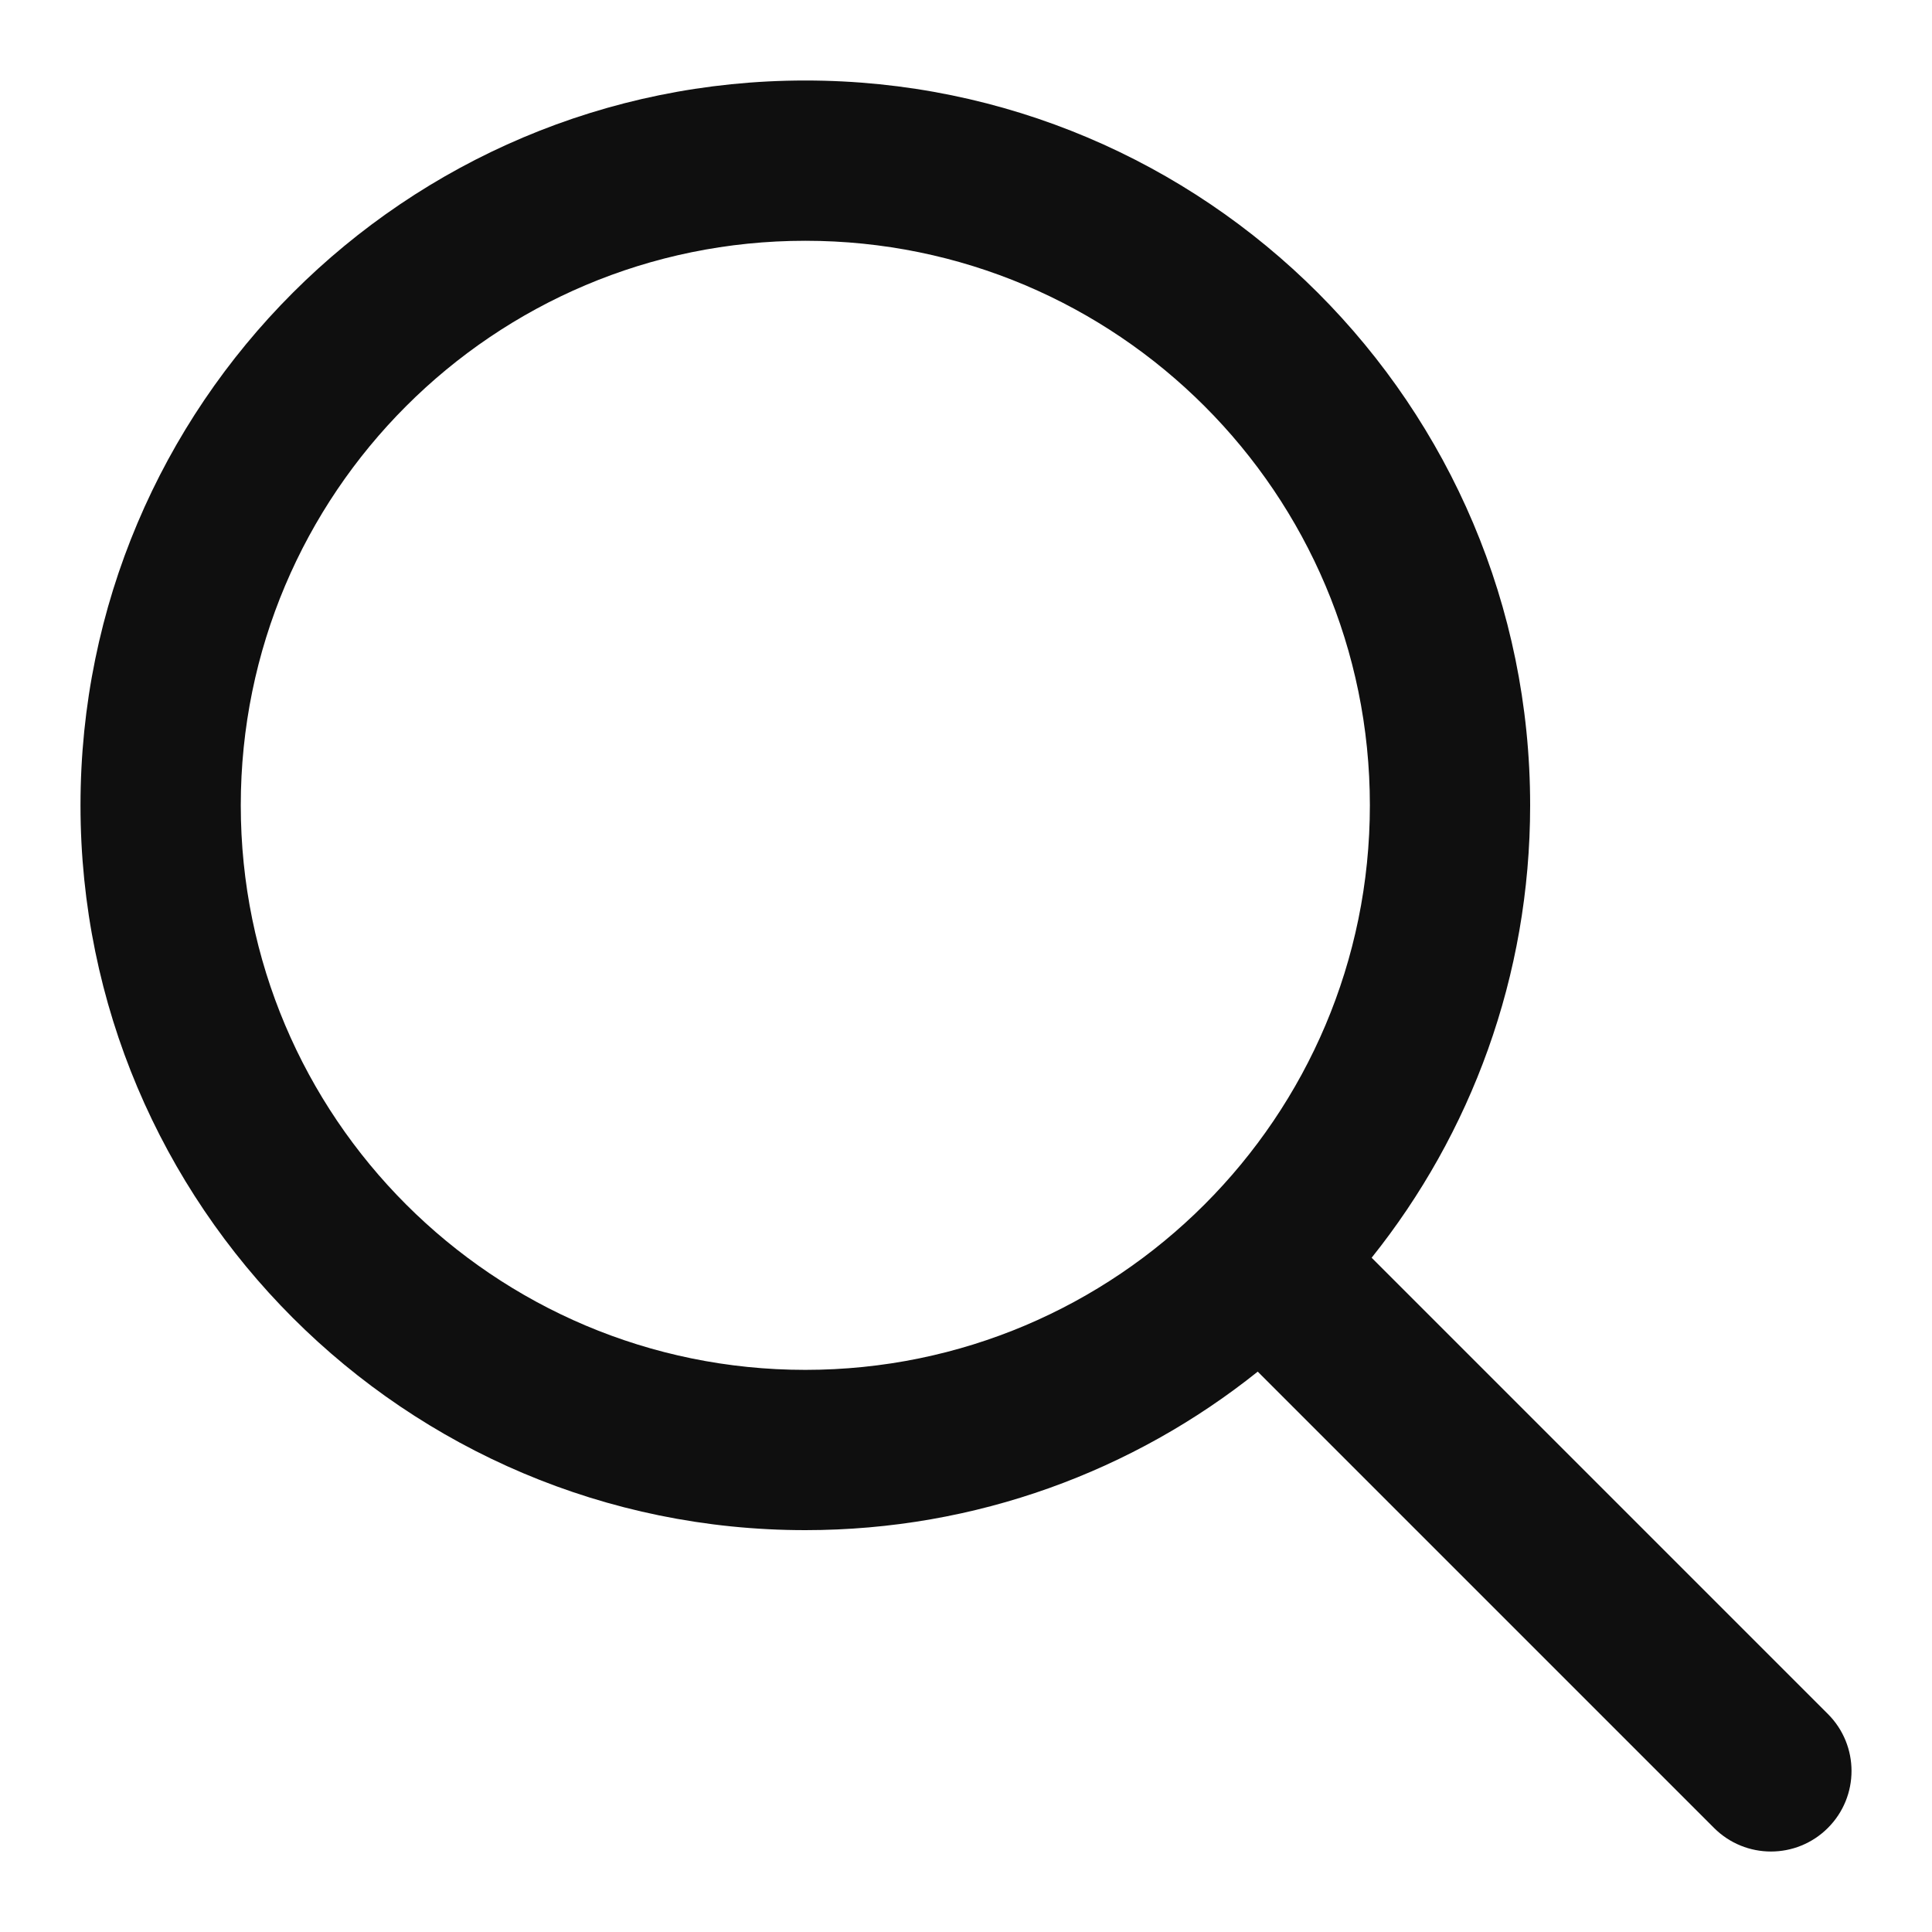
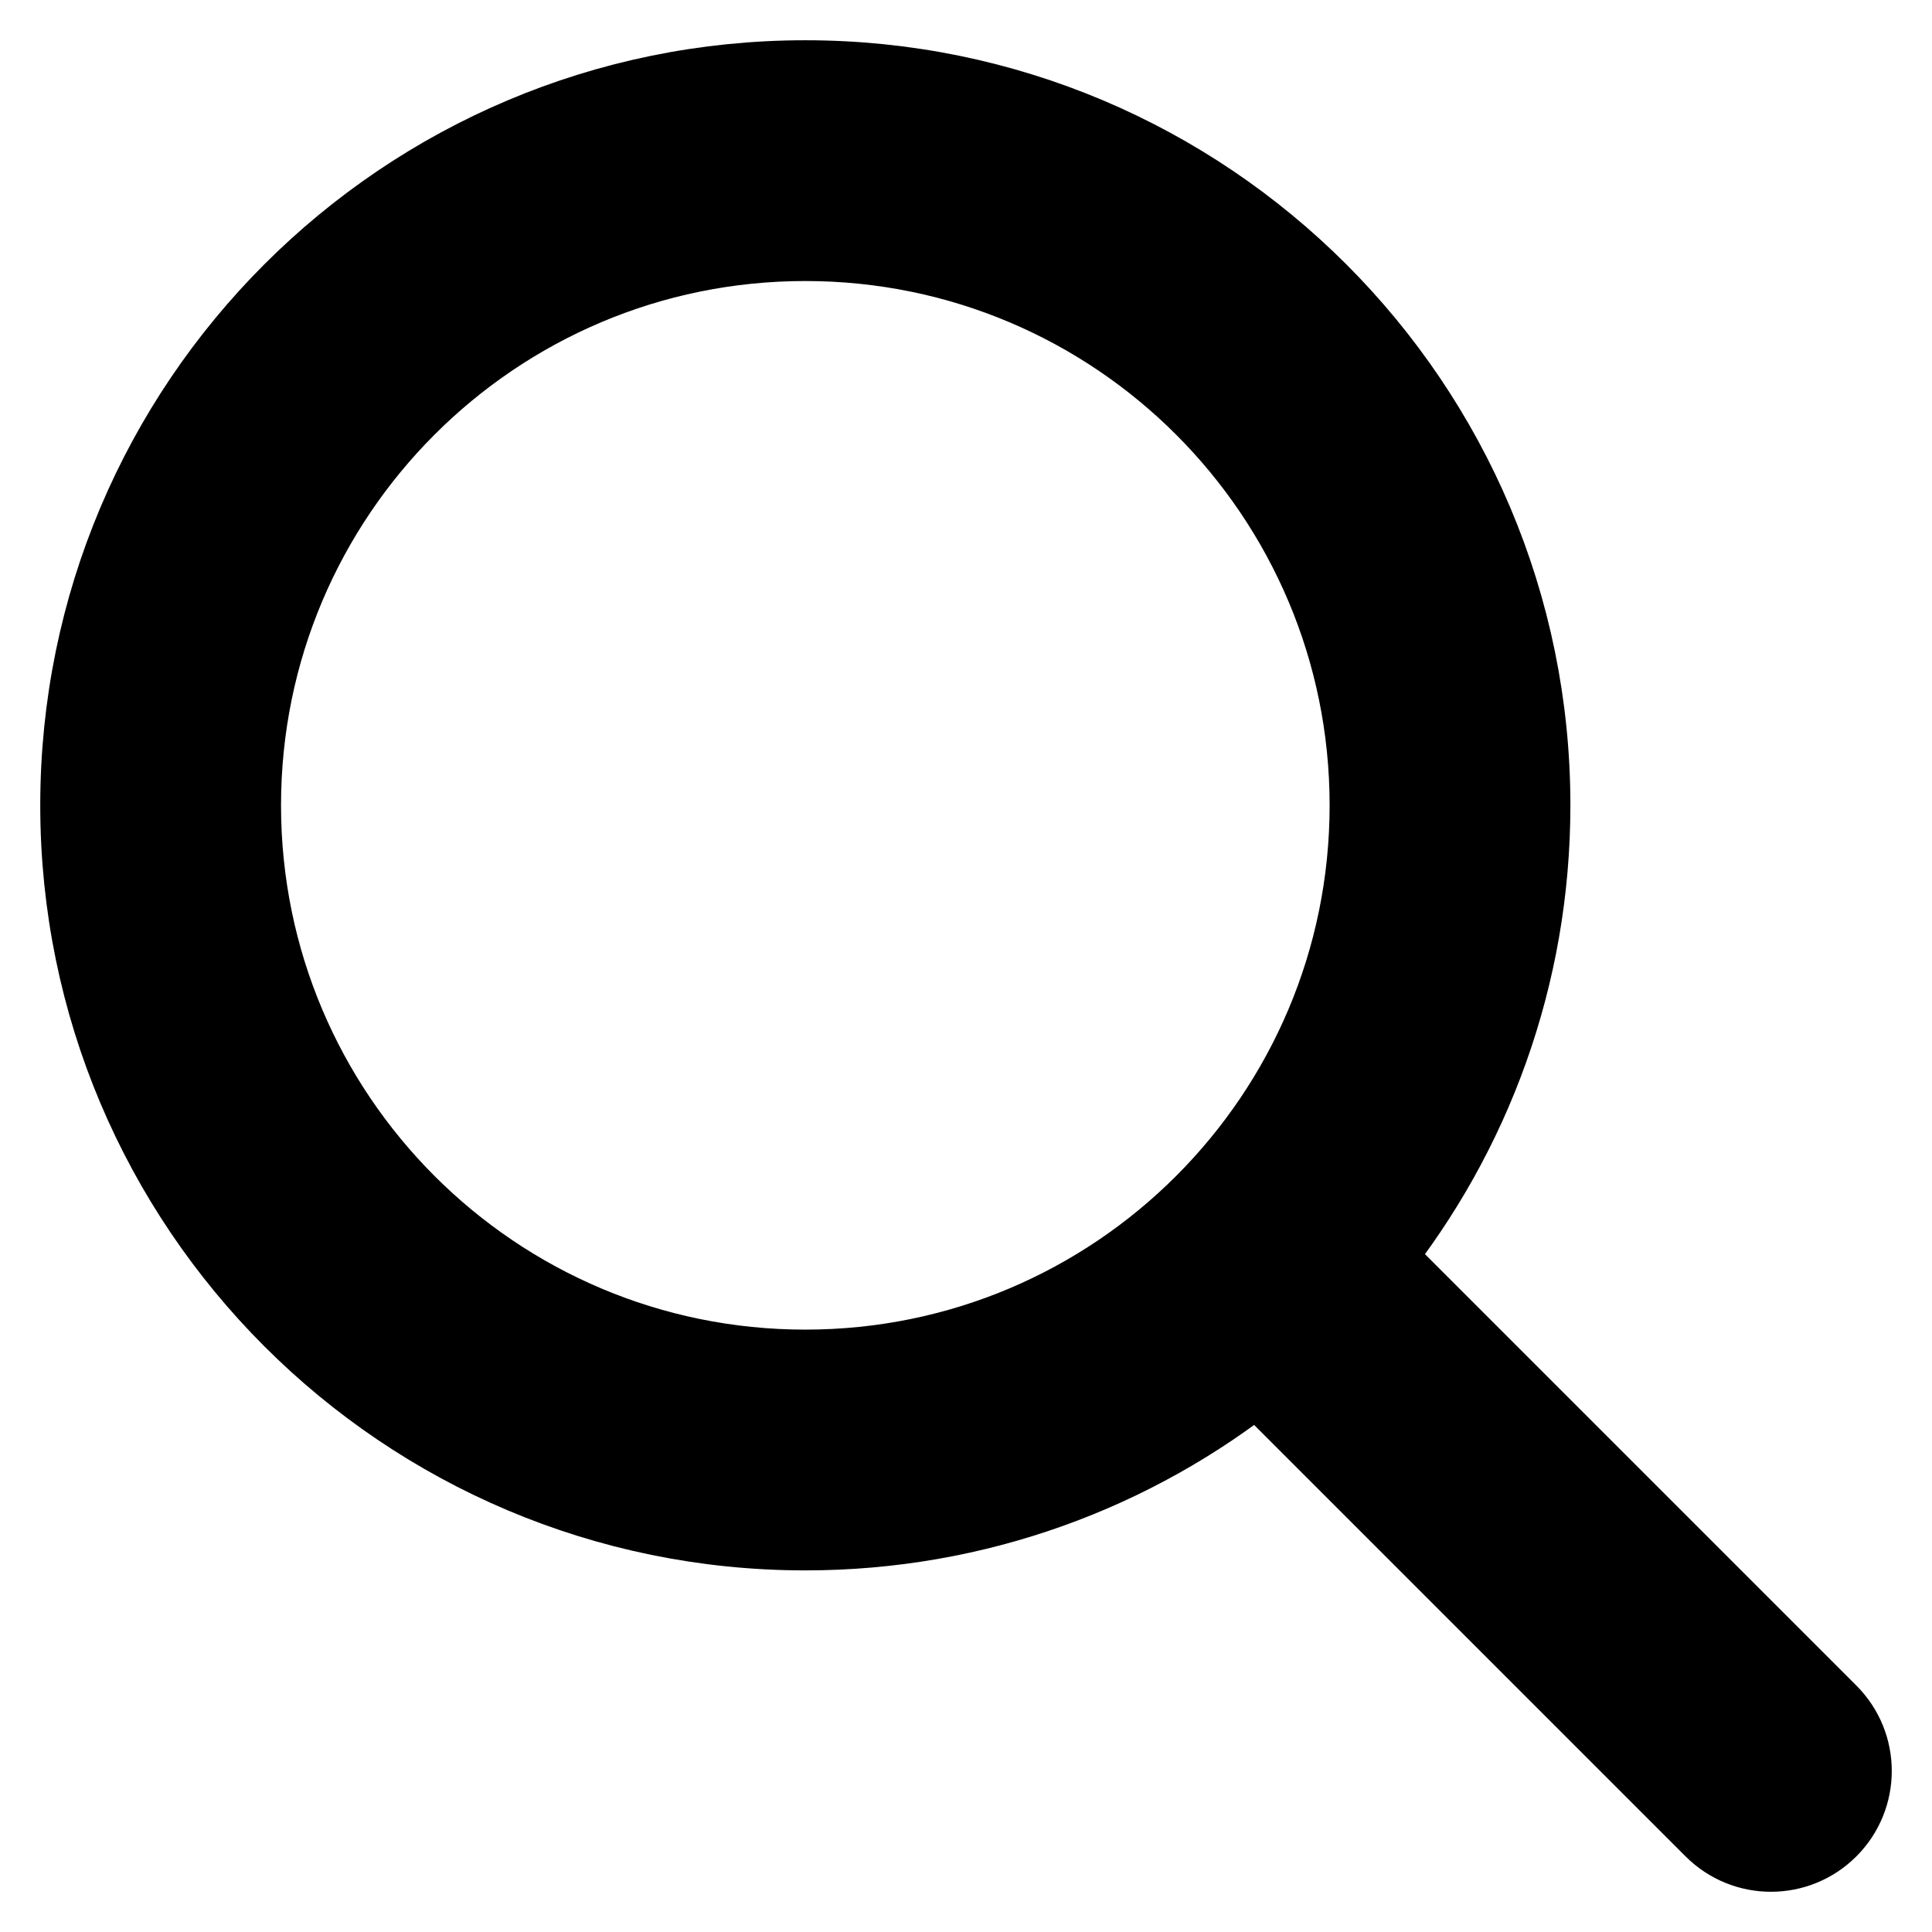
- <svg xmlns="http://www.w3.org/2000/svg" width="28px" height="28px" viewBox="0 0 24 24" fill="none">
-   <path fill-rule="evenodd" clip-rule="evenodd" d="M17.039 15.624C18.271 14.084 19.008 12.13 19.008 10.004C19.008 5.031 14.977 1 10.004 1C5.031 1 1 5.031 1 10.004C1 14.977 5.031 19.008 10.004 19.008C12.13 19.008 14.084 18.271 15.624 17.039L21.292 22.707C21.683 23.098 22.316 23.098 22.707 22.707C23.098 22.316 23.098 21.683 22.707 21.292L17.039 15.624ZM10.004 17.017C6.131 17.017 2.991 13.877 2.991 10.004C2.991 6.131 6.131 2.991 10.004 2.991C13.877 2.991 17.017 6.131 17.017 10.004C17.017 13.877 13.877 17.017 10.004 17.017Z" fill="#0F0F0F" />
+ <svg xmlns="http://www.w3.org/2000/svg" width="28px" height="28px" viewBox="0 0 24 24" fill="currentColor">
+   <path fill-rule="evenodd" clip-rule="evenodd" d="M17.039 15.624C18.271 14.084 19.008 12.13 19.008 10.004C19.008 5.031 14.977 1 10.004 1C5.031 1 1 5.031 1 10.004C1 14.977 5.031 19.008 10.004 19.008C12.13 19.008 14.084 18.271 15.624 17.039L21.292 22.707C21.683 23.098 22.316 23.098 22.707 22.707C23.098 22.316 23.098 21.683 22.707 21.292L17.039 15.624ZM10.004 17.017C6.131 17.017 2.991 13.877 2.991 10.004C2.991 6.131 6.131 2.991 10.004 2.991C13.877 2.991 17.017 6.131 17.017 10.004C17.017 13.877 13.877 17.017 10.004 17.017Z" stroke="currentColor" />
</svg>
